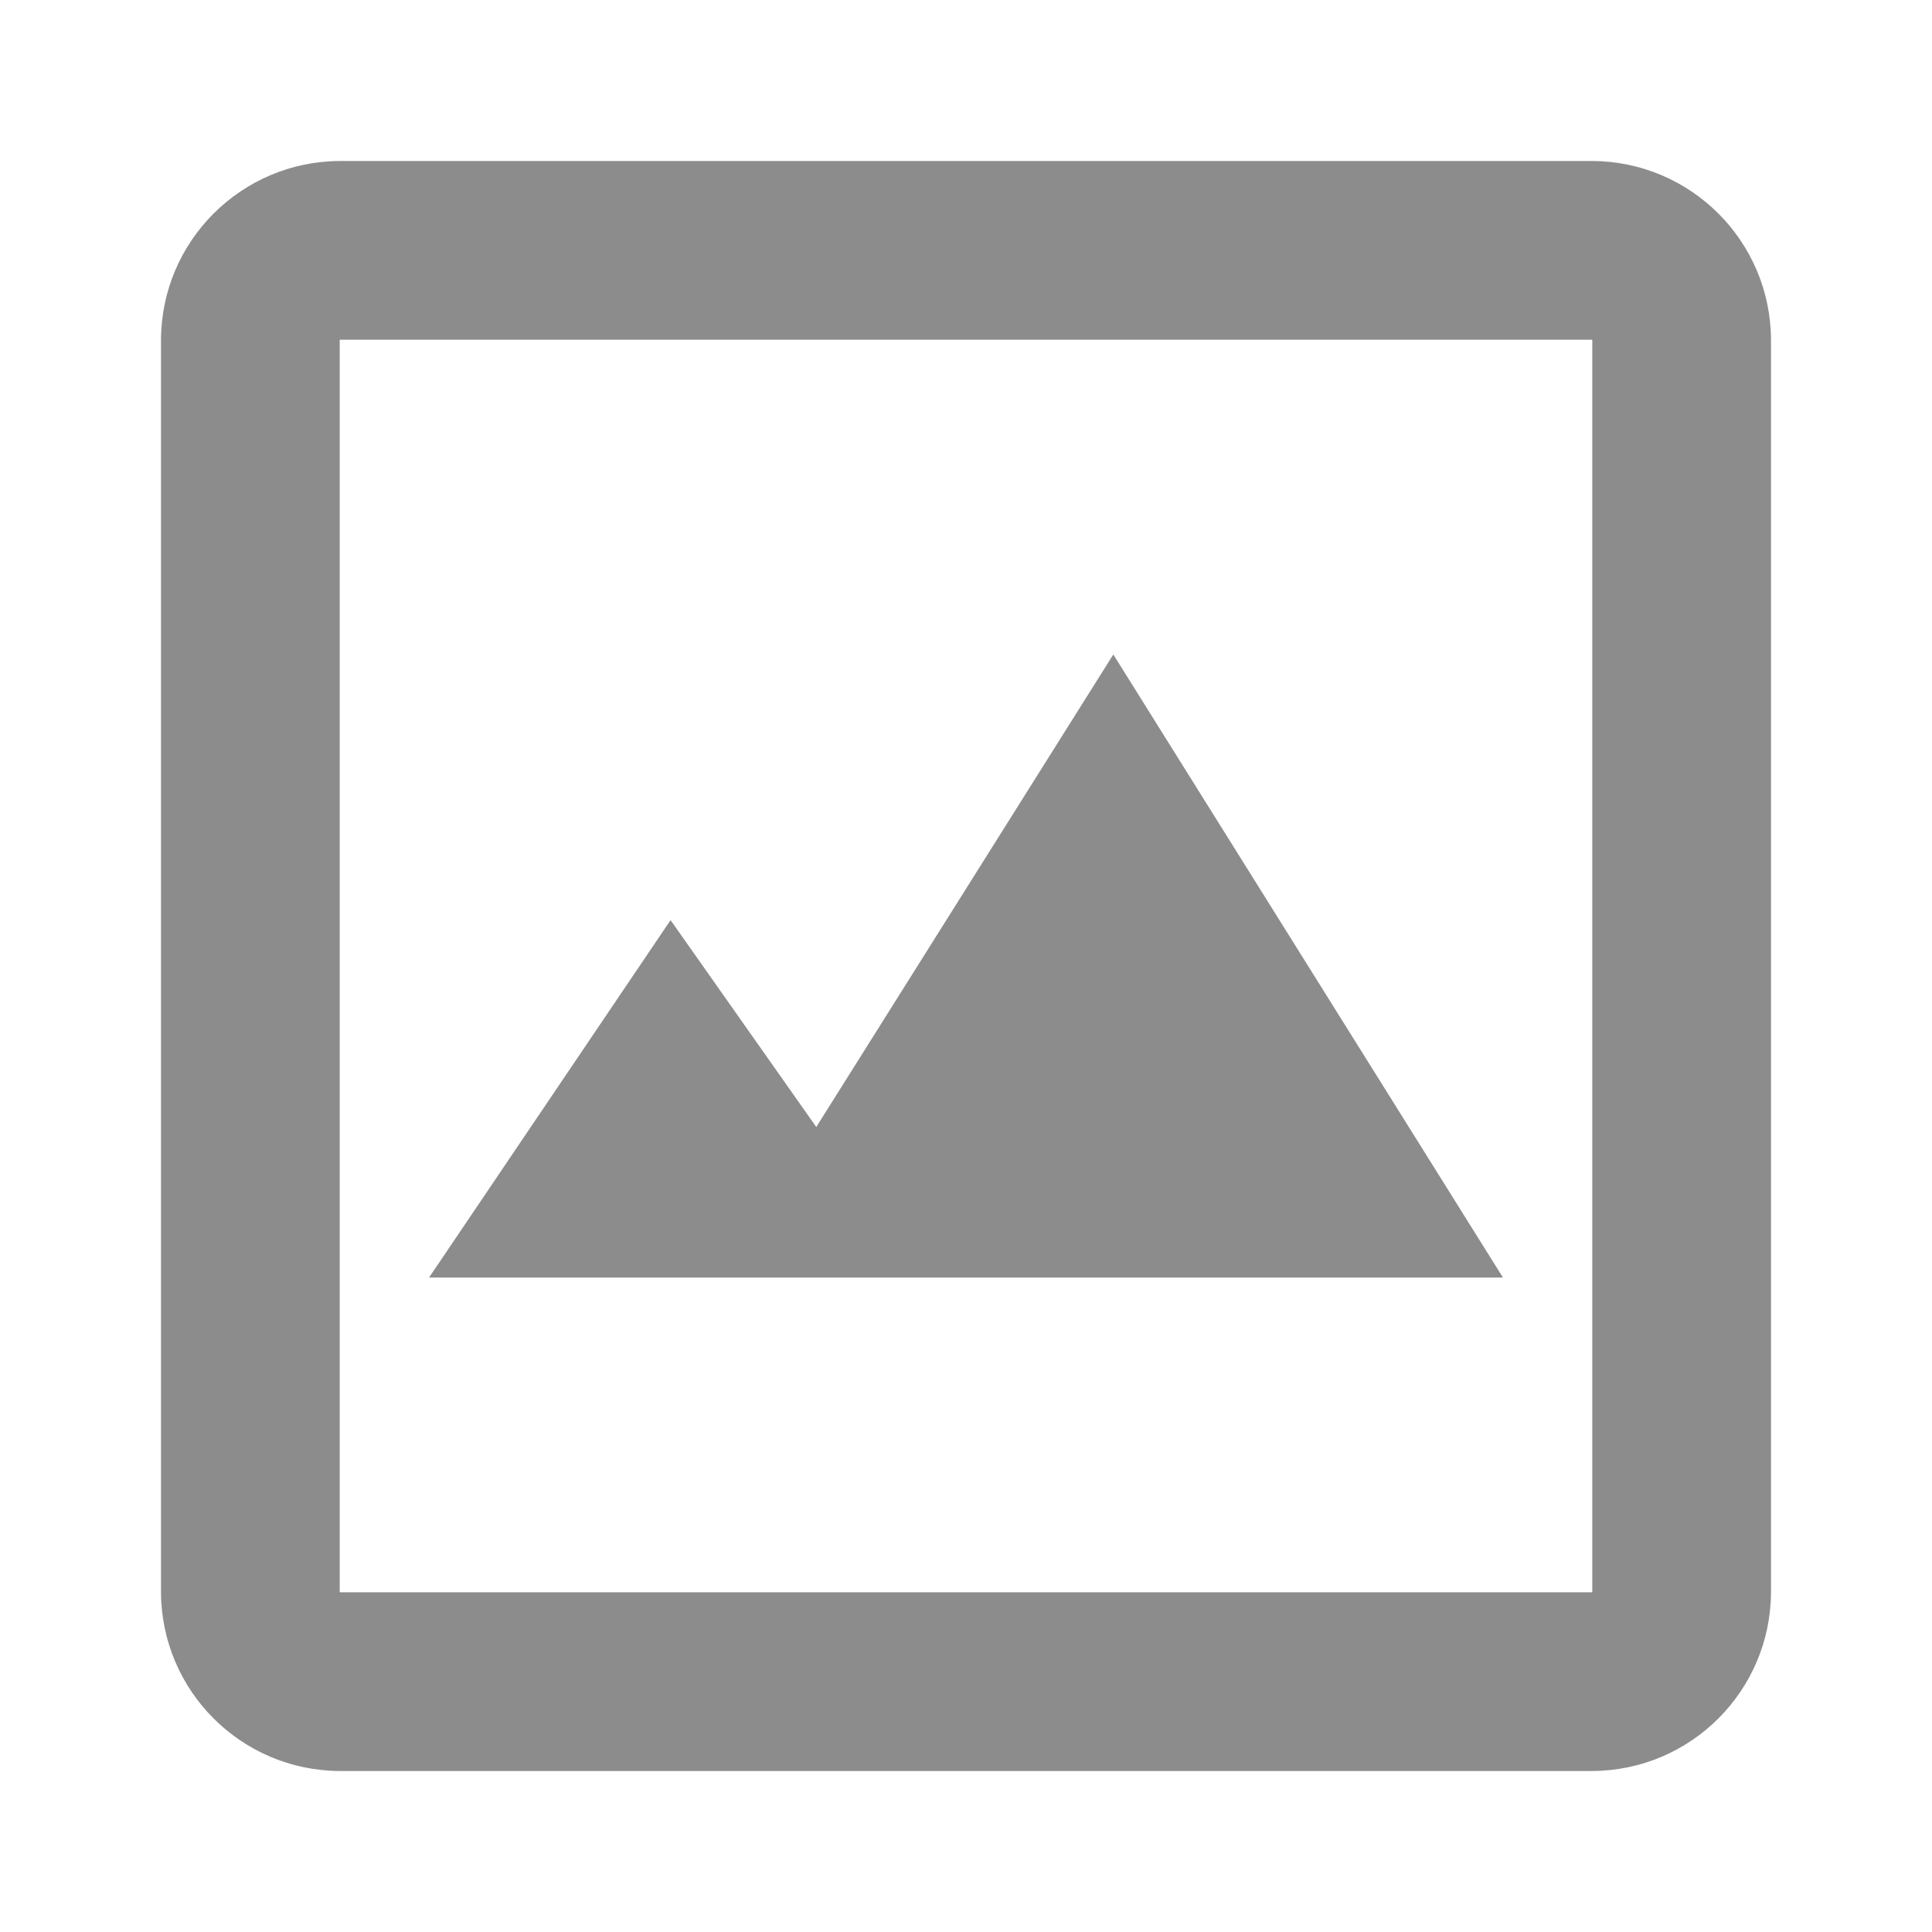
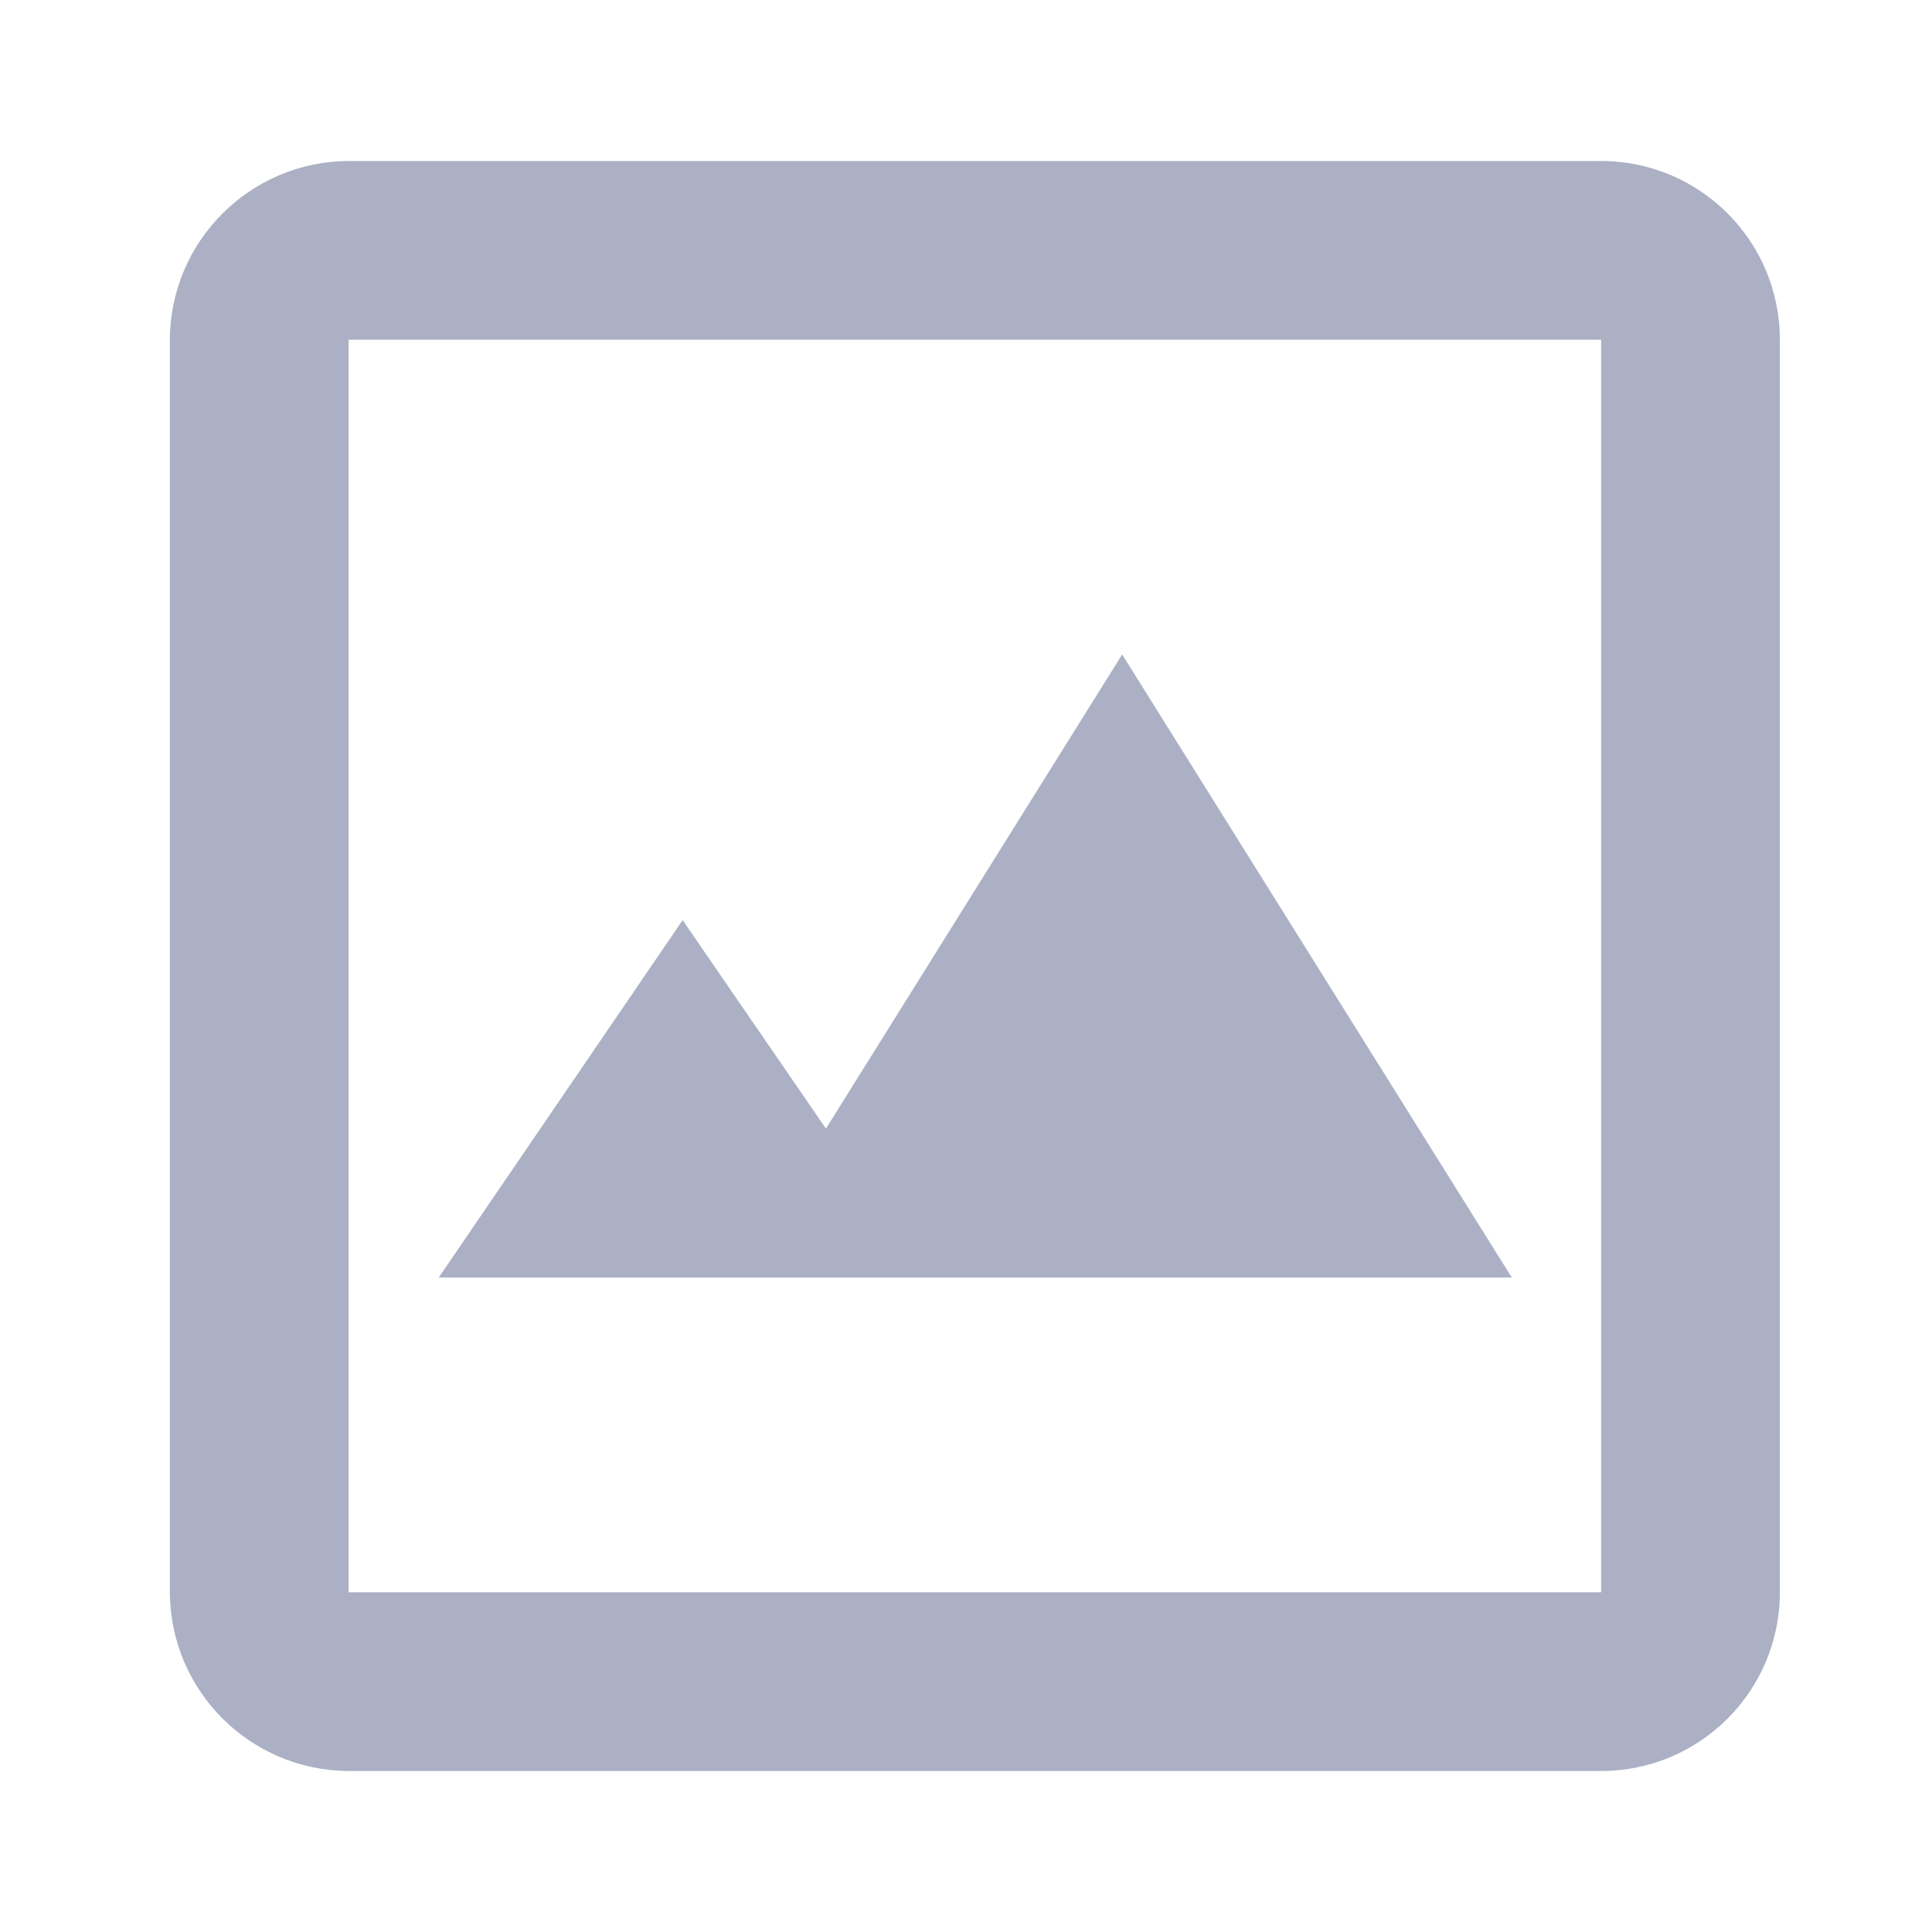
- <svg xmlns="http://www.w3.org/2000/svg" id="icons" viewBox="0 0 24 24">
+ <svg xmlns="http://www.w3.org/2000/svg" id="icon" viewBox="0 0 24 24">
  <defs>
-     <style>.cls-1{fill:#8c8c8c;}</style>
+     <style>.cls-1{fill:#abb0c4;}</style>
  </defs>
-   <path class="cls-1" d="M19.78,2H4.22A2.23,2.23,0,0,0,2,4.22V19.78A2.23,2.23,0,0,0,4.22,22H19.78A2.23,2.23,0,0,0,22,19.78V4.22A2.23,2.23,0,0,0,19.78,2ZM4.22,19.78V4.22H19.78V19.78ZM13.83,8.13l4.84,7.74H5.33l3-4.44L10.14,14Z" />
+   <path class="cls-1" d="M19.89,2H4.33A2.23,2.23,0,0,0,2.11,4.22V19.78A2.23,2.23,0,0,0,4.33,22H19.89a2.22,2.22,0,0,0,2.22-2.22V4.22A2.22,2.22,0,0,0,19.89,2ZM4.33,19.78V4.22H19.89V19.78Z" />
+   <polygon class="cls-1" points="13.94 8.13 18.78 15.87 11.52 15.87 9.1 15.87 5.45 15.87 8.48 11.43 10.26 14.02 13.94 8.13" />
</svg>
